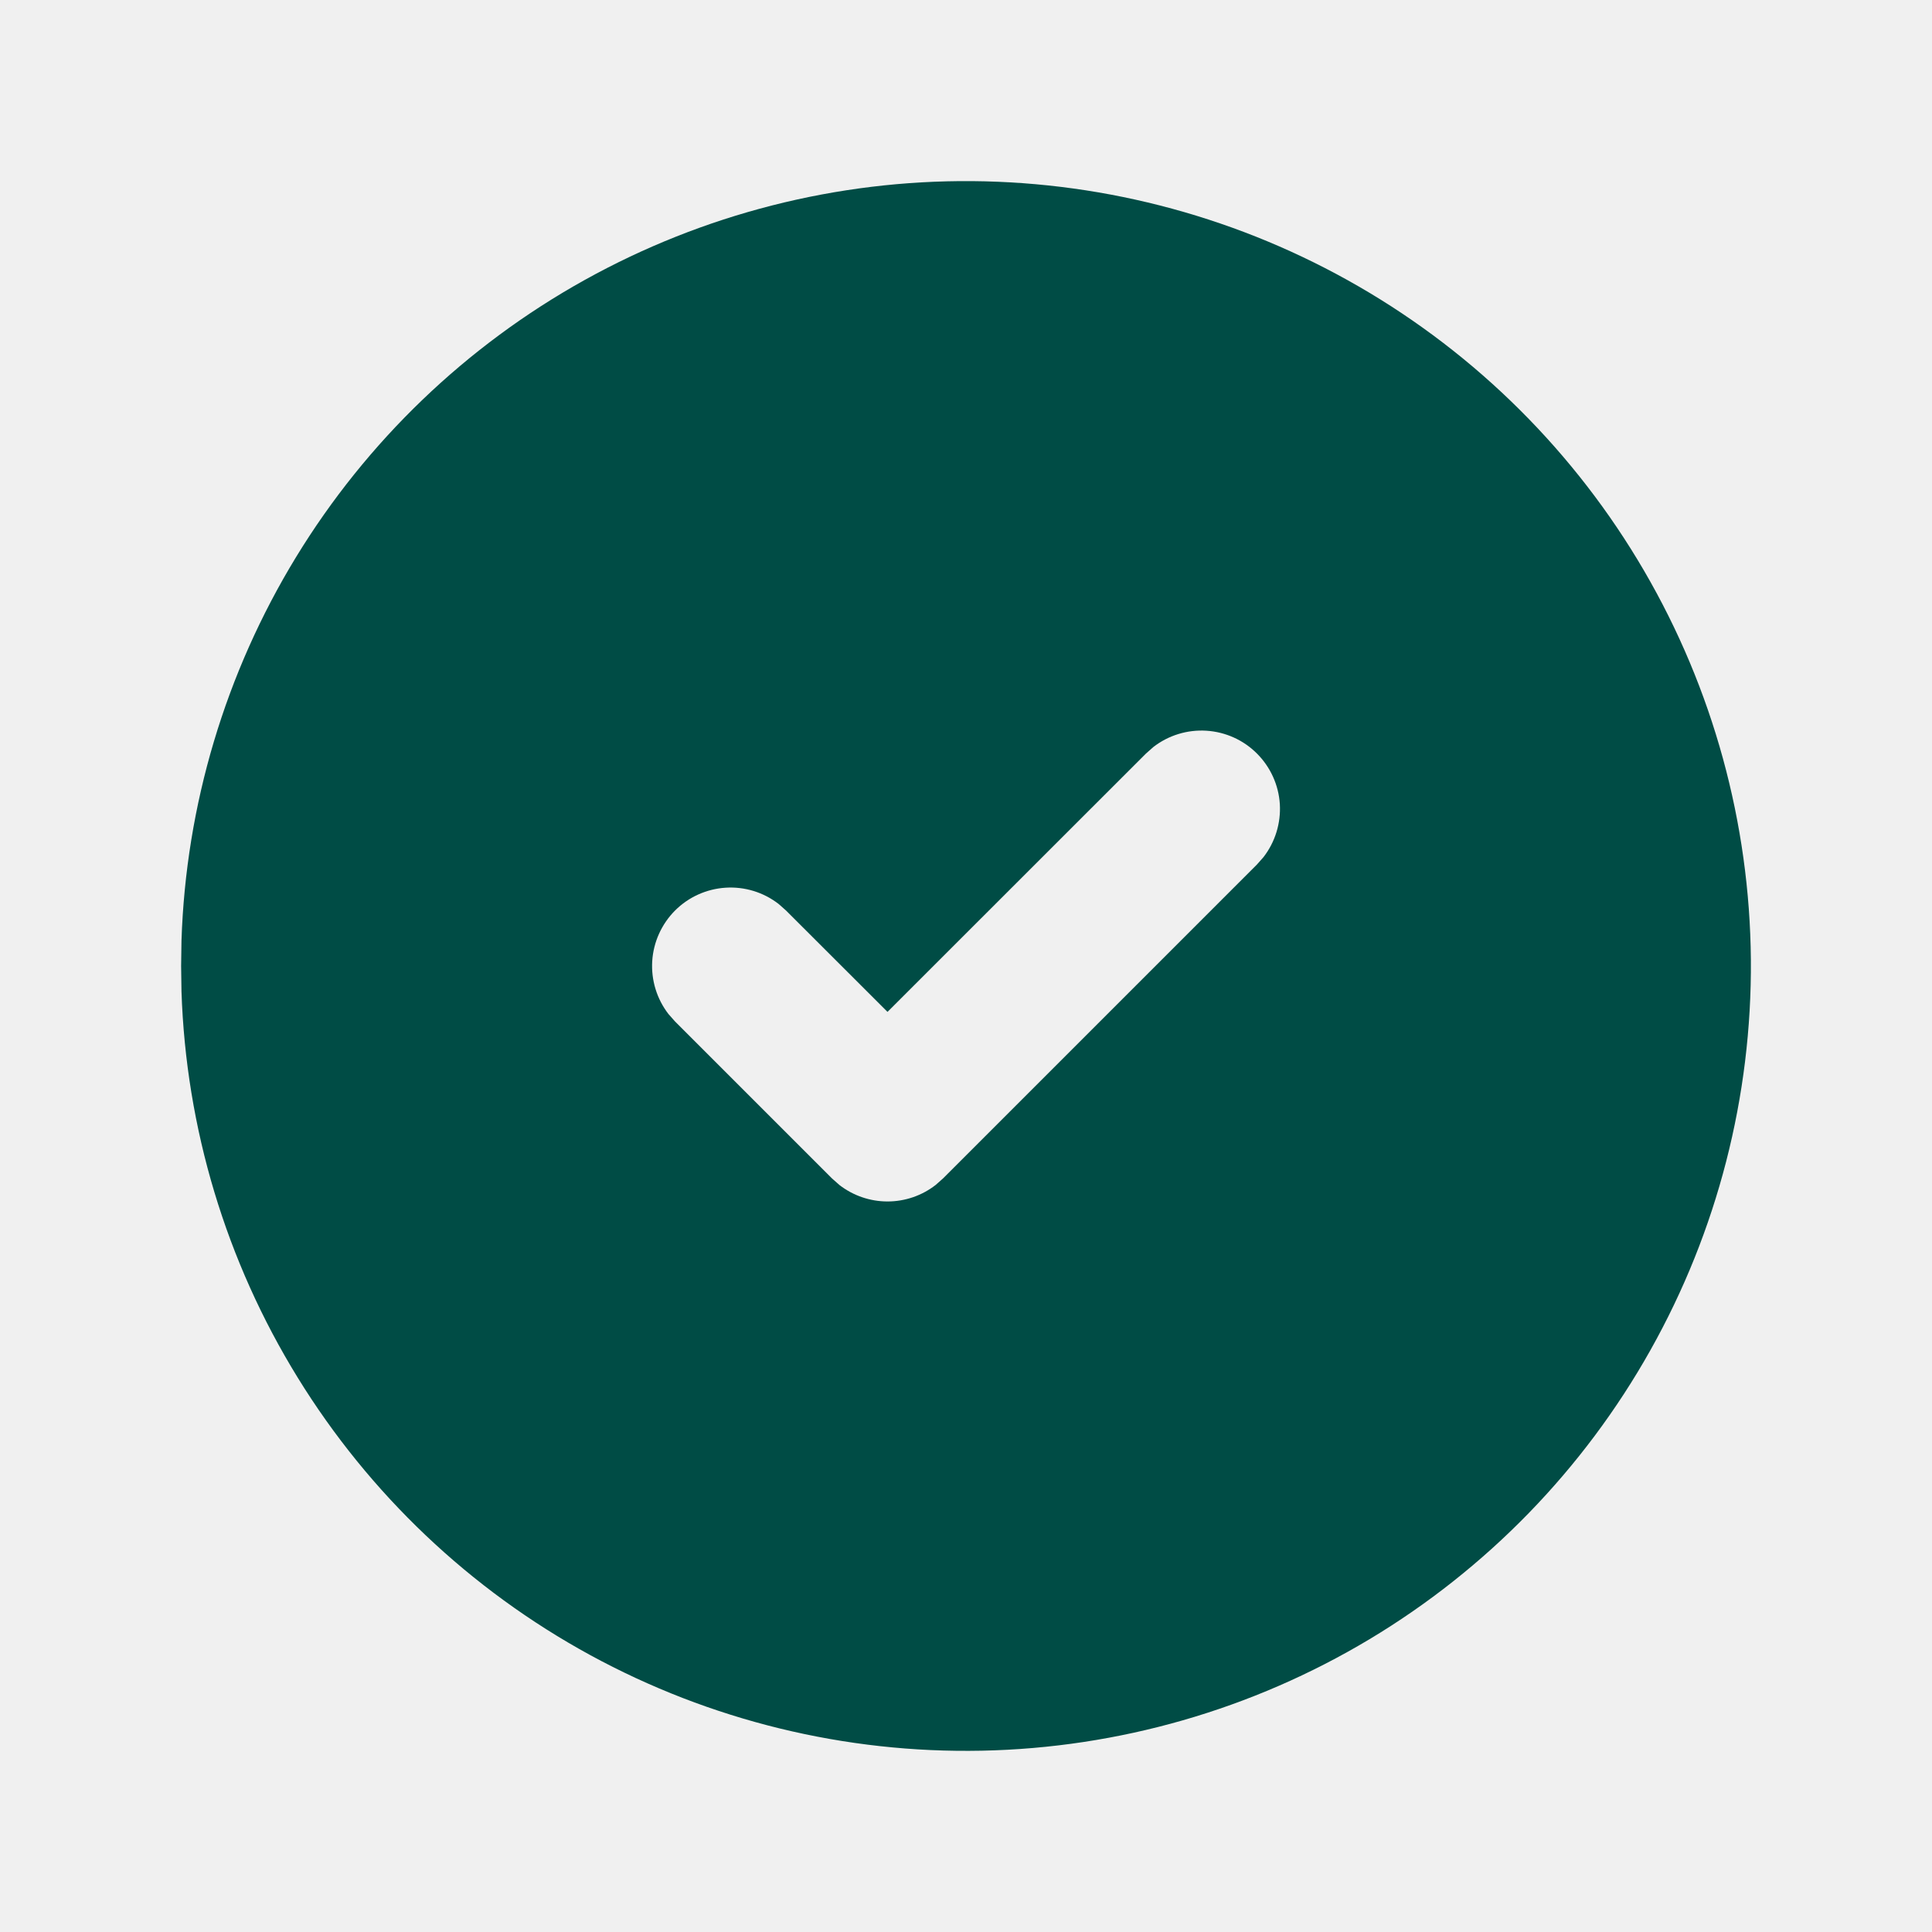
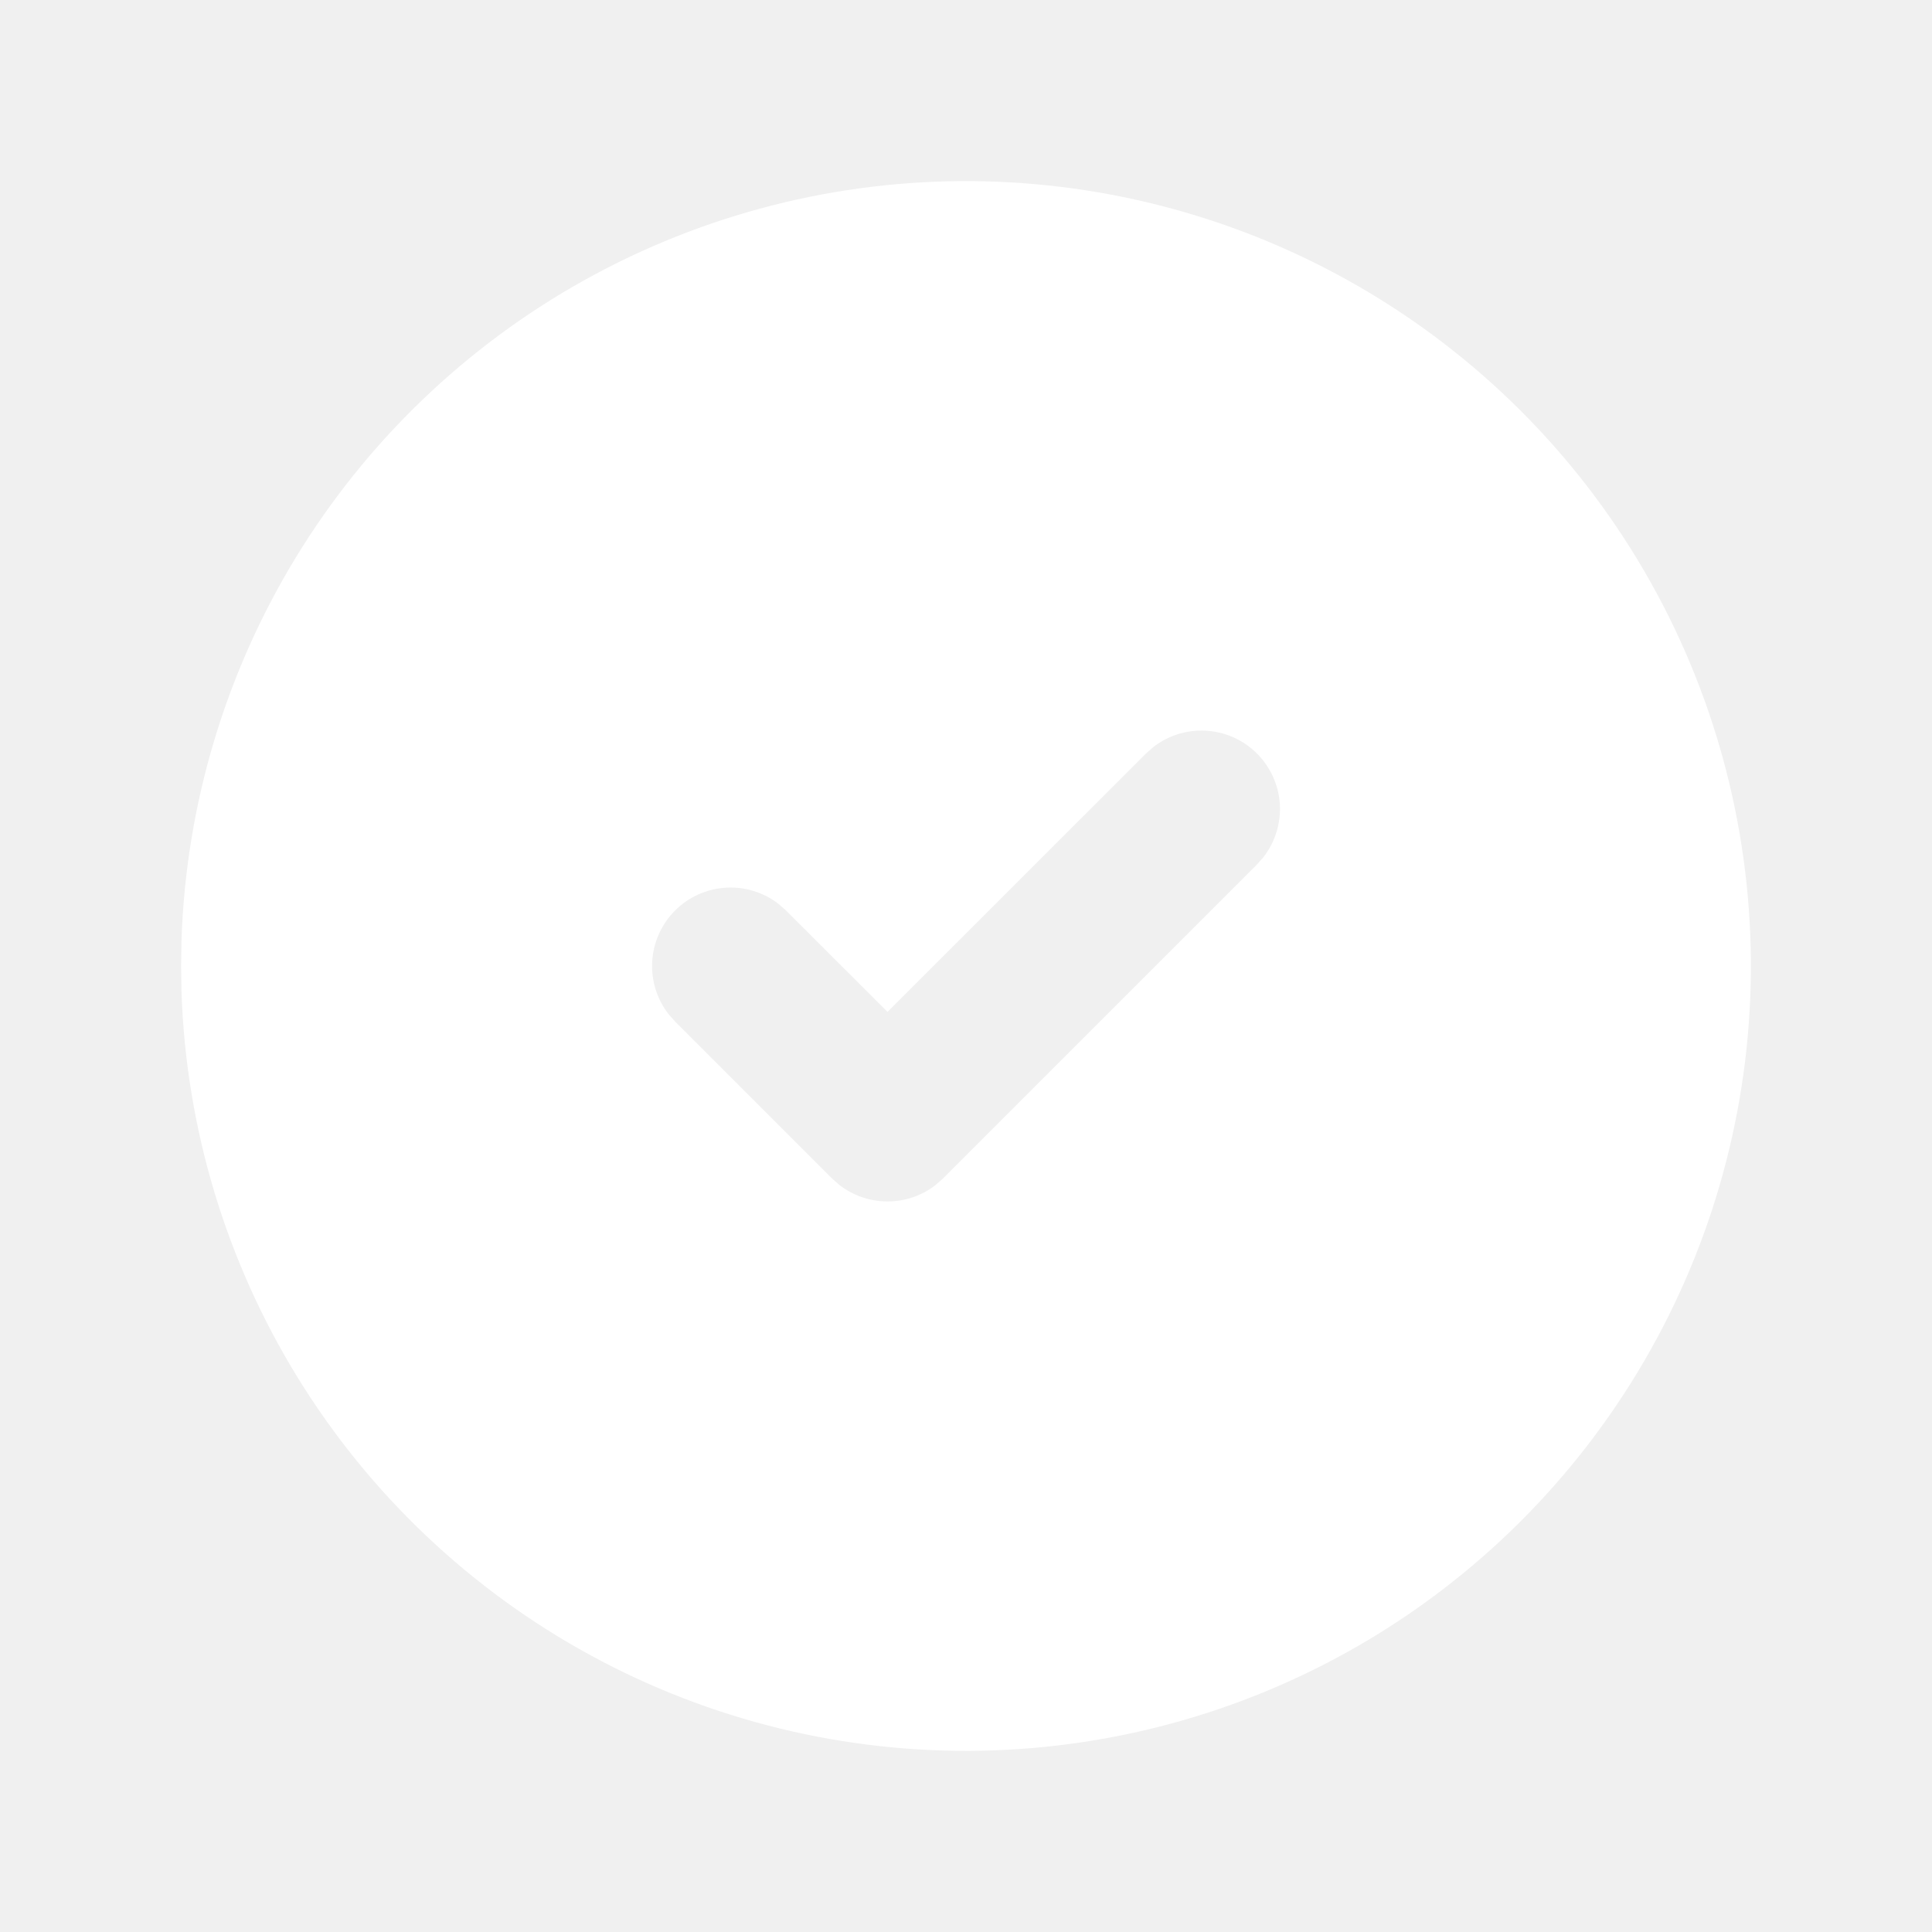
<svg xmlns="http://www.w3.org/2000/svg" width="32" height="32" viewBox="0 0 32 32" fill="none">
  <g clip-path="url(#clip0_101_400)">
-     <path d="M22.5 4.742C24.461 5.874 26.092 7.499 27.232 9.455C28.372 11.411 28.981 13.631 29 15.895C29.018 18.159 28.445 20.389 27.336 22.363C26.228 24.337 24.623 25.988 22.681 27.152C20.739 28.315 18.527 28.951 16.263 28.997C13.999 29.043 11.763 28.497 9.775 27.413C7.787 26.329 6.117 24.744 4.93 22.816C3.743 20.889 3.08 18.684 3.006 16.421L3 16L3.006 15.579C3.079 13.334 3.733 11.146 4.903 9.228C6.073 7.311 7.72 5.729 9.683 4.638C11.647 3.546 13.859 2.982 16.105 3C18.352 3.019 20.555 3.619 22.5 4.742ZM20.819 12.481C20.596 12.257 20.298 12.123 19.982 12.103C19.666 12.083 19.353 12.179 19.103 12.373L18.981 12.481L14.7 16.76L13.019 15.081L12.897 14.973C12.647 14.779 12.335 14.683 12.019 14.703C11.703 14.723 11.405 14.857 11.181 15.081C10.958 15.305 10.823 15.603 10.803 15.918C10.783 16.234 10.879 16.547 11.073 16.797L11.181 16.919L13.781 19.519L13.903 19.627C14.131 19.804 14.412 19.9 14.7 19.9C14.989 19.9 15.269 19.804 15.497 19.627L15.619 19.519L20.819 14.319L20.927 14.197C21.121 13.947 21.217 13.634 21.198 13.318C21.178 13.002 21.043 12.705 20.819 12.481Z" fill="#004C45" />
+     <path d="M22.5 4.742C24.461 5.874 26.092 7.499 27.232 9.455C28.372 11.411 28.981 13.631 29 15.895C29.018 18.159 28.445 20.389 27.336 22.363C26.228 24.337 24.623 25.988 22.681 27.152C20.739 28.315 18.527 28.951 16.263 28.997C13.999 29.043 11.763 28.497 9.775 27.413C7.787 26.329 6.117 24.744 4.93 22.816C3.743 20.889 3.08 18.684 3.006 16.421L3 16L3.006 15.579C3.079 13.334 3.733 11.146 4.903 9.228C6.073 7.311 7.72 5.729 9.683 4.638C11.647 3.546 13.859 2.982 16.105 3C18.352 3.019 20.555 3.619 22.5 4.742ZM20.819 12.481C20.596 12.257 20.298 12.123 19.982 12.103C19.666 12.083 19.353 12.179 19.103 12.373L18.981 12.481L14.7 16.76L13.019 15.081L12.897 14.973C12.647 14.779 12.335 14.683 12.019 14.703C11.703 14.723 11.405 14.857 11.181 15.081C10.958 15.305 10.823 15.603 10.803 15.918C10.783 16.234 10.879 16.547 11.073 16.797L11.181 16.919L13.781 19.519L13.903 19.627C14.131 19.804 14.412 19.9 14.7 19.9C14.989 19.9 15.269 19.804 15.497 19.627L15.619 19.519L20.819 14.319L20.927 14.197C21.121 13.947 21.217 13.634 21.198 13.318C21.178 13.002 21.043 12.705 20.819 12.481Z" fill="#ffffff" />
  </g>
  <defs>
    <clipPath id="clip0_101_400">
      <rect width="32" height="32" fill="white" />
    </clipPath>
  </defs>
</svg>
